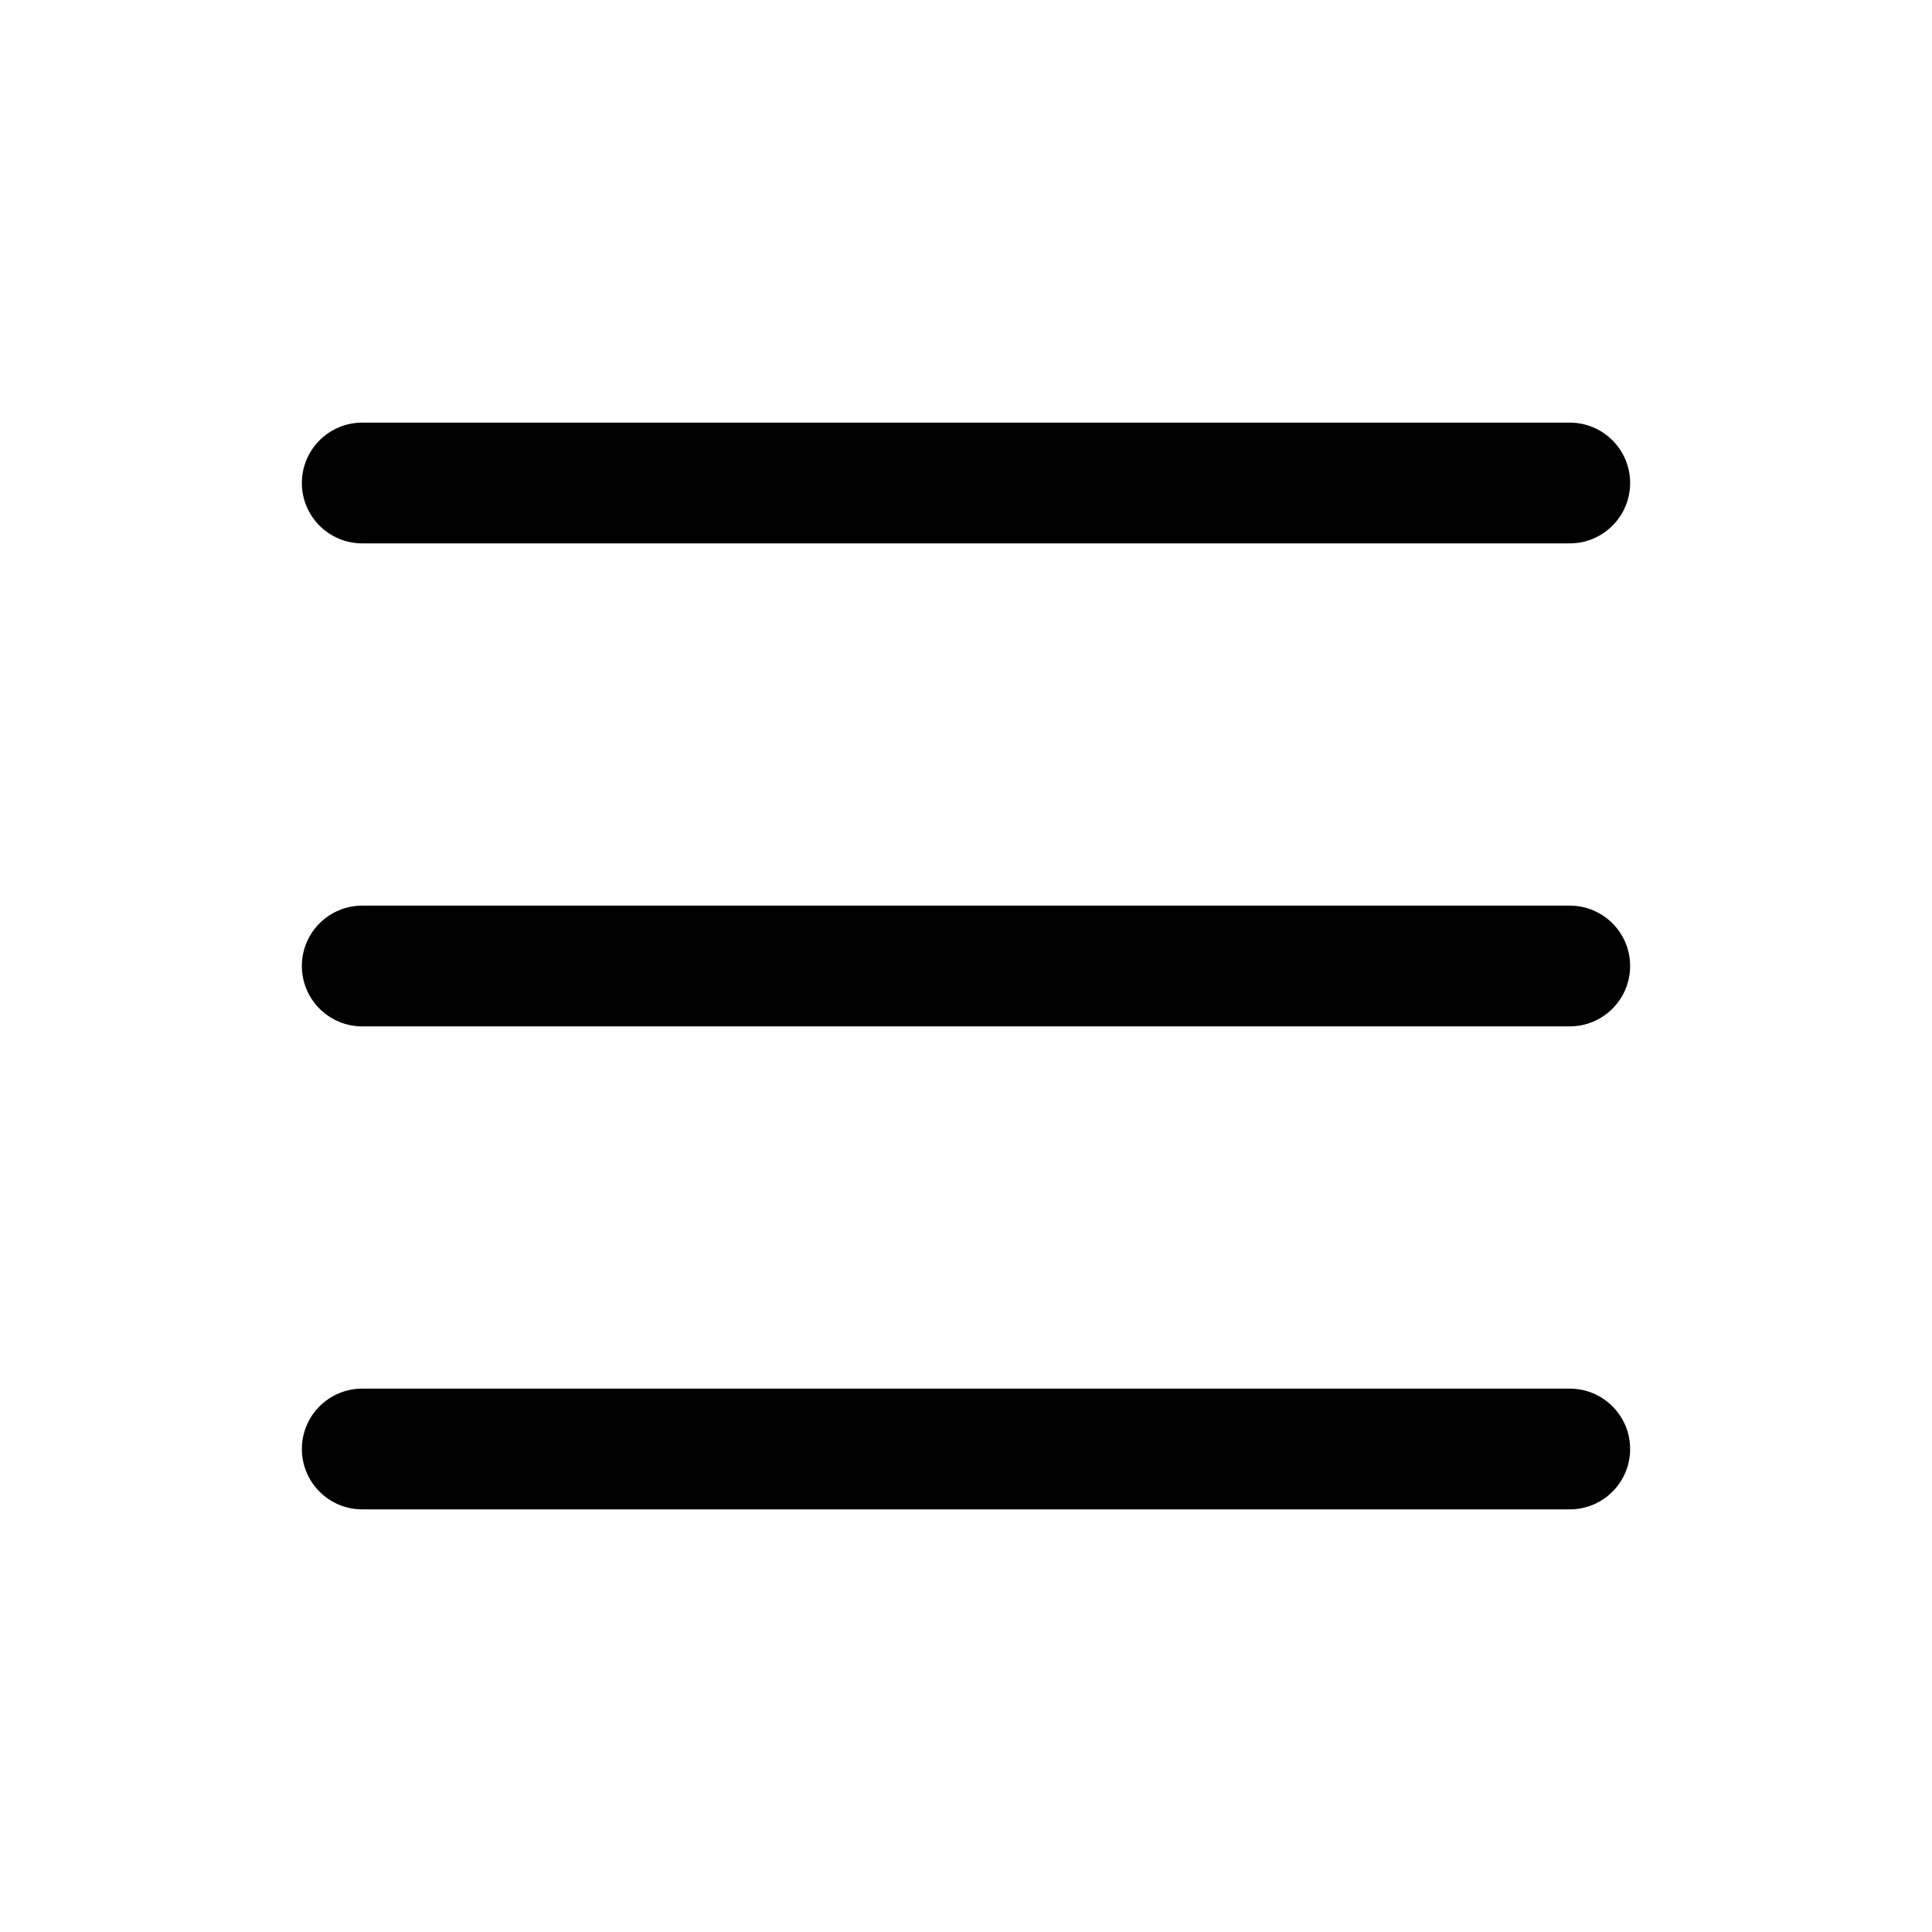
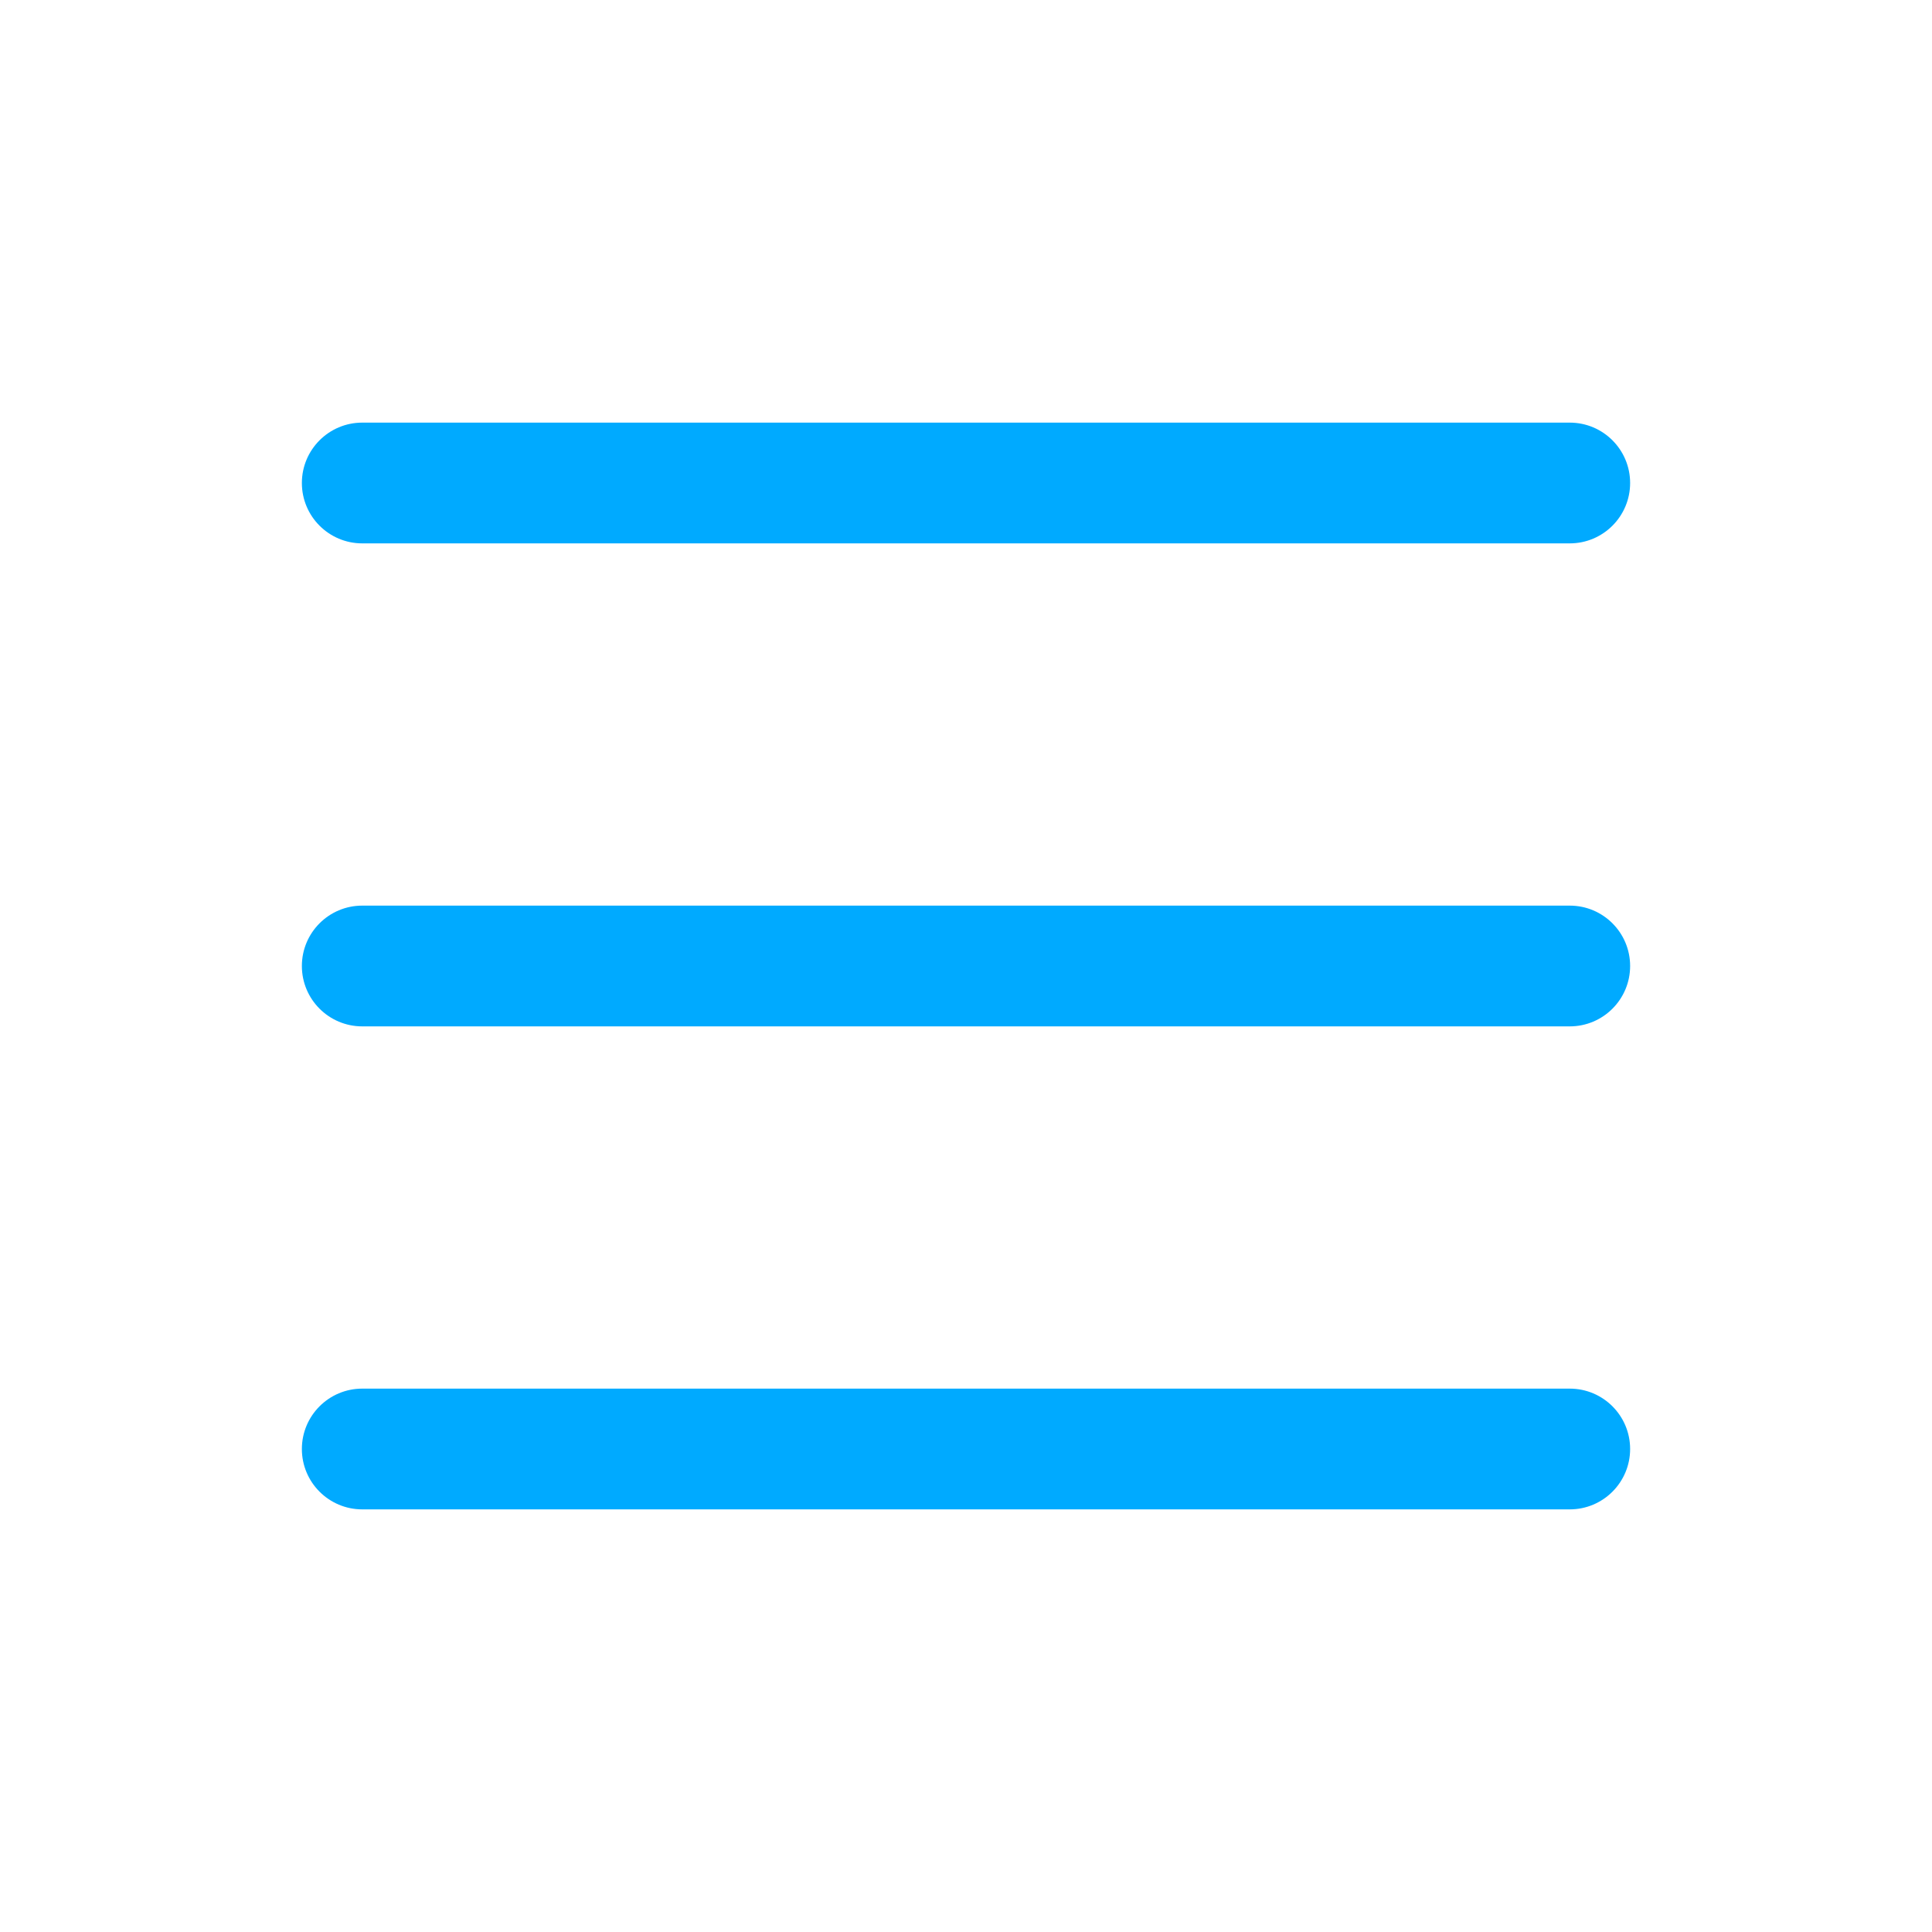
- <svg xmlns="http://www.w3.org/2000/svg" width="16" height="16" fill="black" class="bi bi-list" viewBox="0 0 16 16">
+ <svg xmlns="http://www.w3.org/2000/svg" width="16" height="16" fill="#00AAFF" class="bi bi-list" viewBox="0 0 16 16">
  <path fill-rule="evenodd" d="M2.5 12a.5.5 0 0 1 .5-.5h10a.5.5 0 0 1 0 1H3a.5.5 0 0 1-.5-.5m0-4a.5.5 0 0 1 .5-.5h10a.5.5 0 0 1 0 1H3a.5.5 0 0 1-.5-.5m0-4a.5.5 0 0 1 .5-.5h10a.5.5 0 0 1 0 1H3a.5.5 0 0 1-.5-.5" />
</svg>
